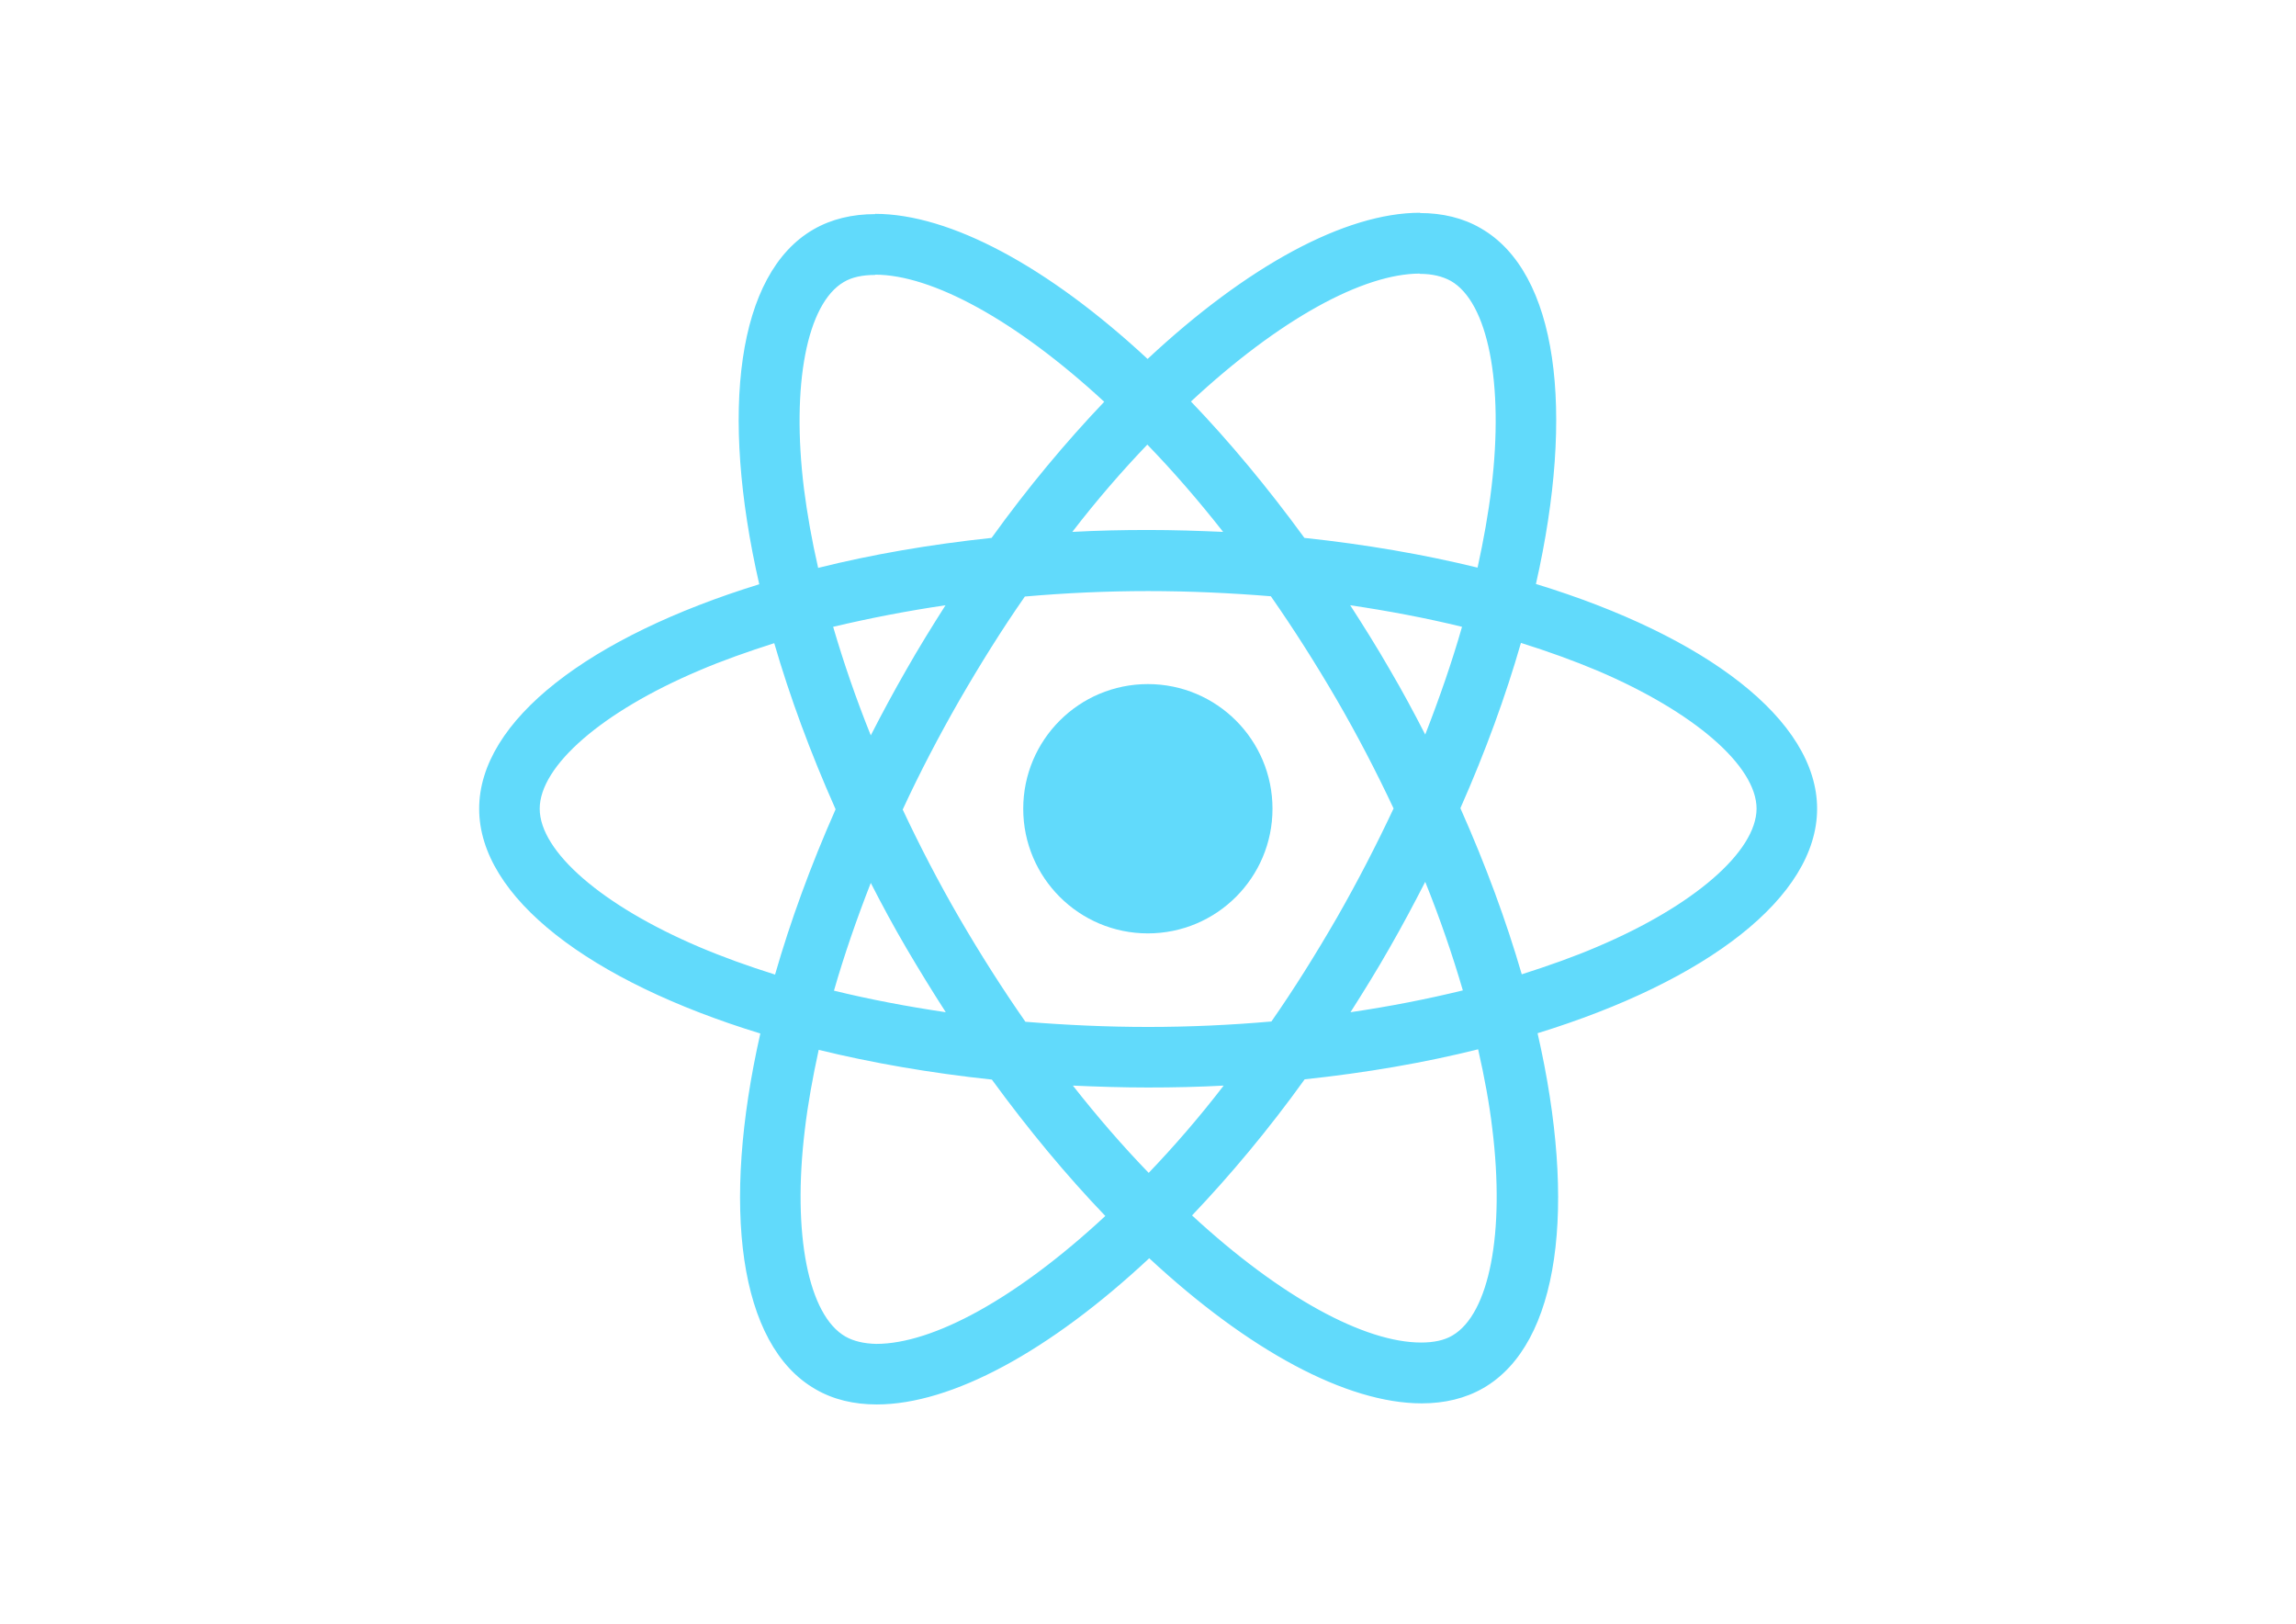
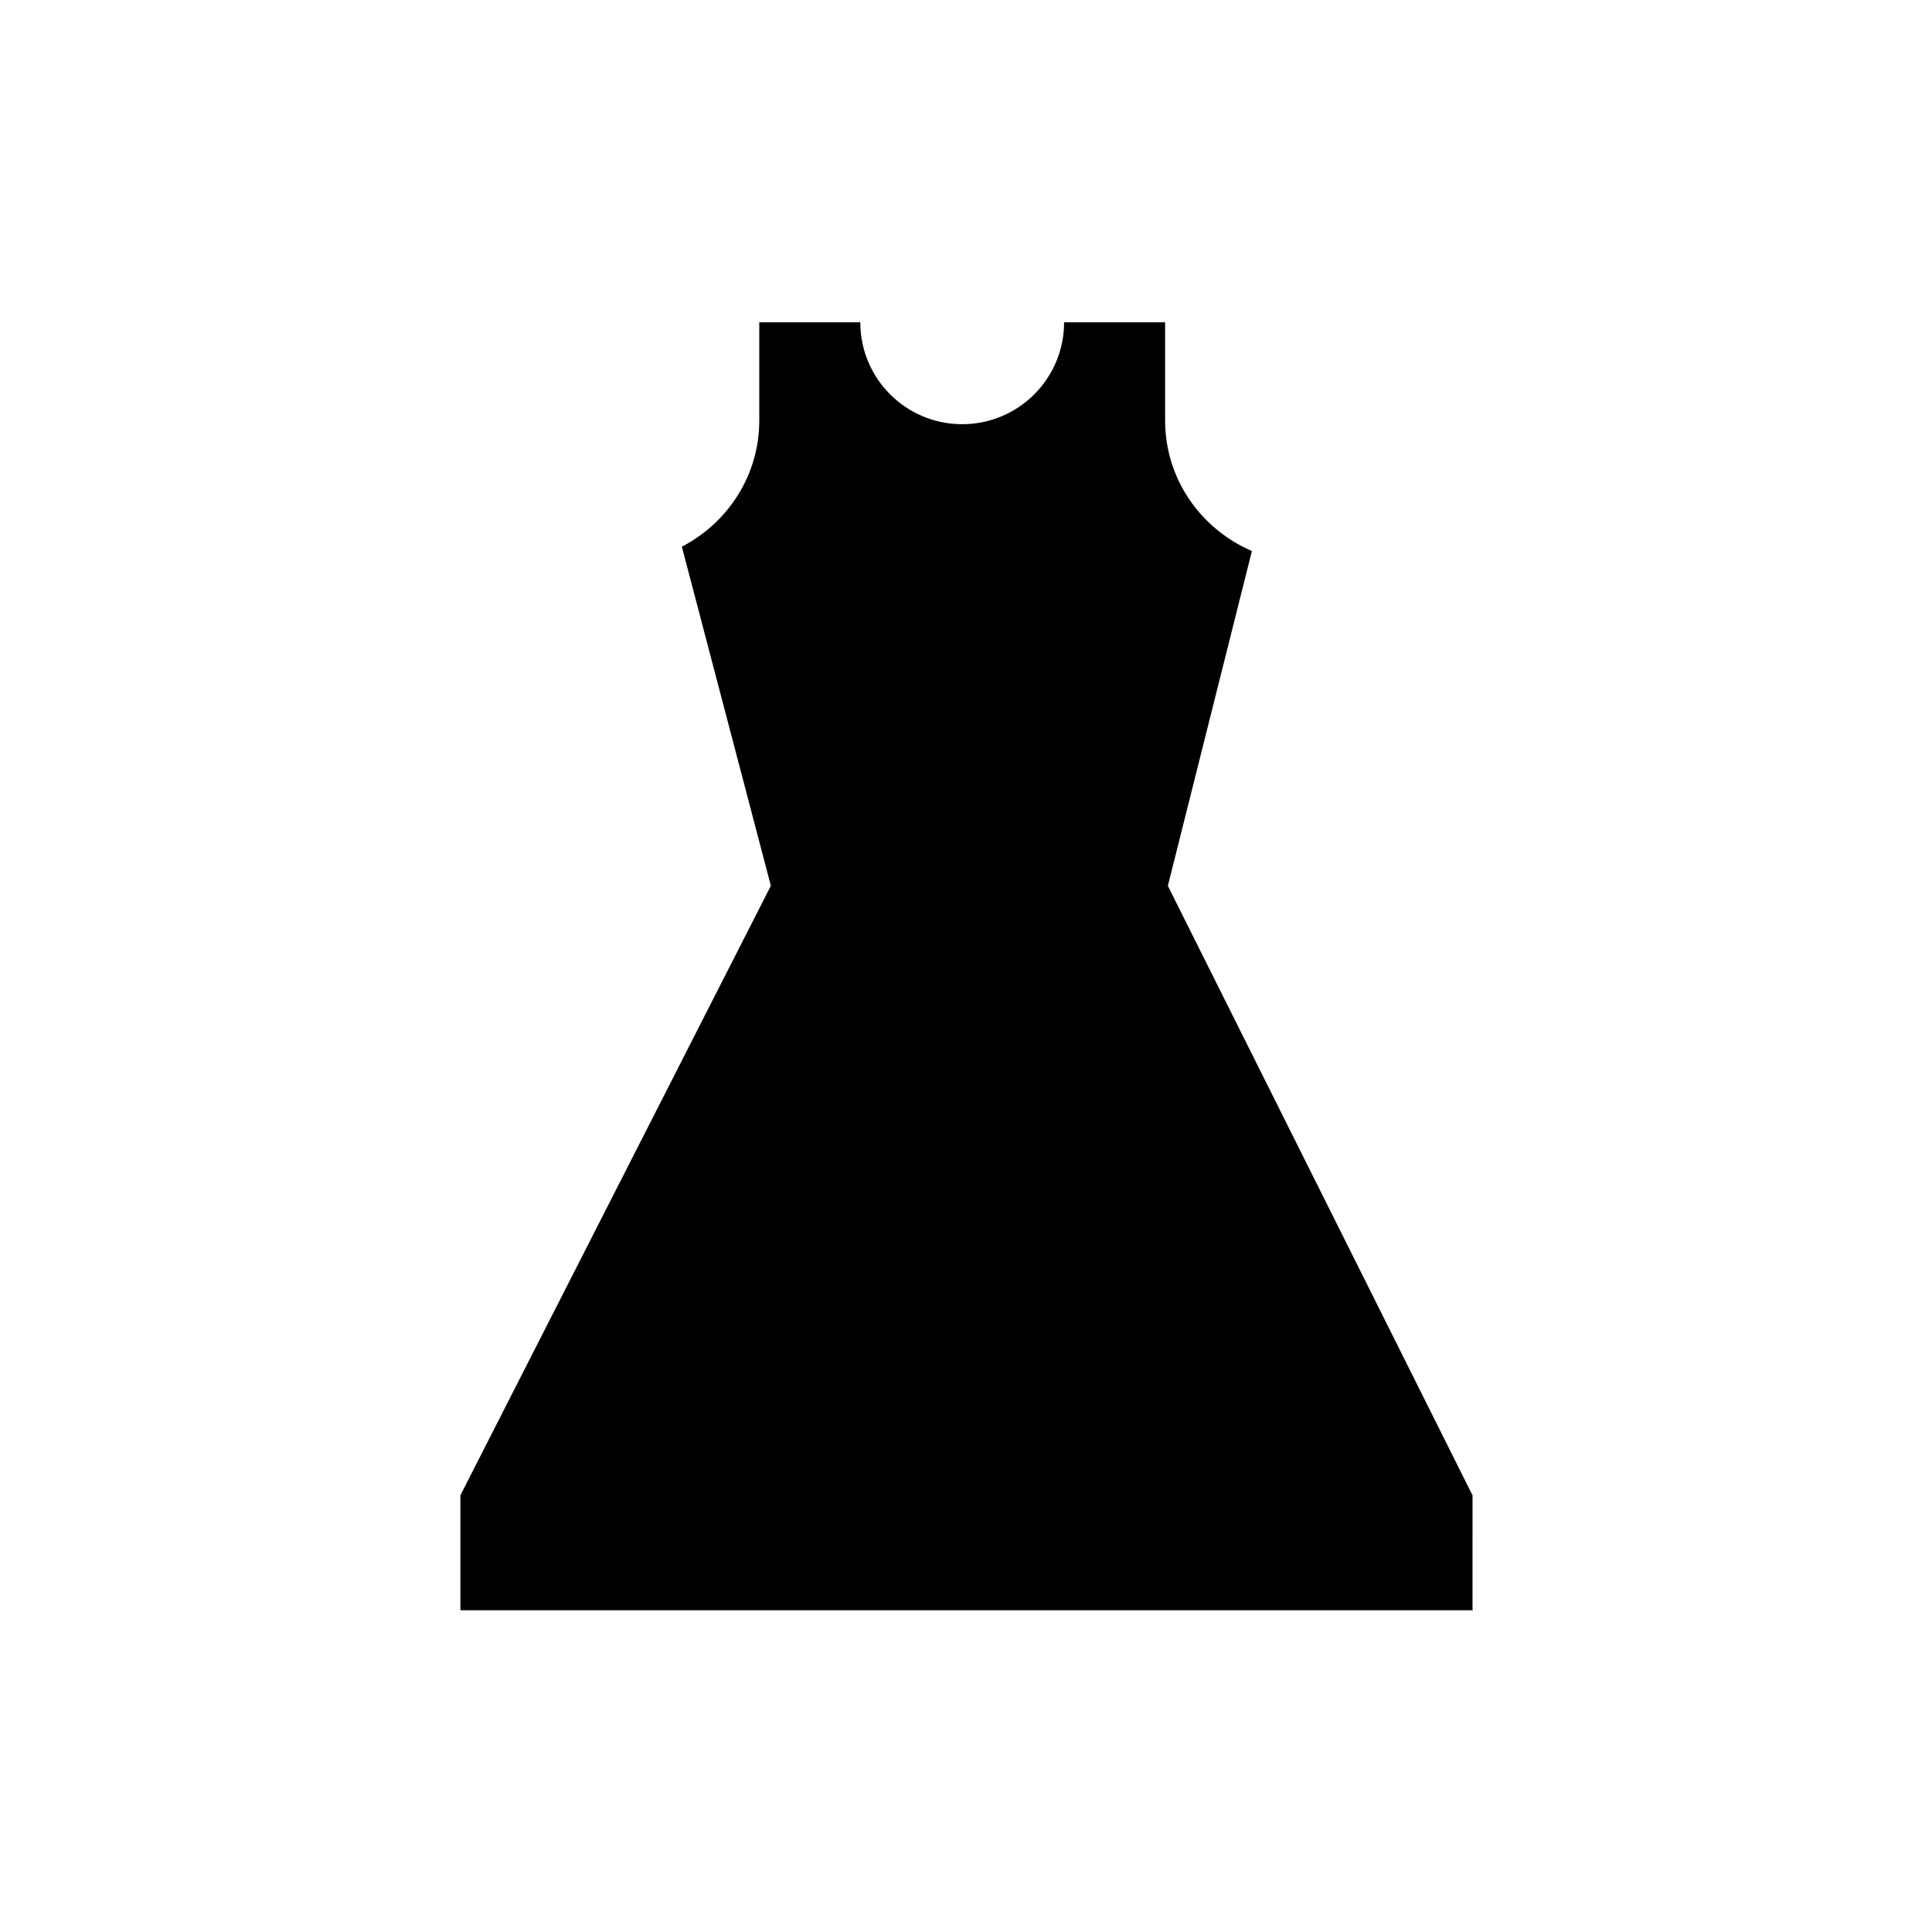
- <svg xmlns="http://www.w3.org/2000/svg" viewBox="0 0 841.9 595.3">
-   <g fill="#61DAFB">
-     <path d="M666.3 296.5c0-32.5-40.7-63.3-103.1-82.4 14.4-63.6 8-114.2-20.2-130.4-6.5-3.8-14.1-5.6-22.4-5.6v22.3c4.6 0 8.3.9 11.4 2.6 13.6 7.8 19.5 37.5 14.9 75.7-1.1 9.4-2.9 19.3-5.1 29.4-19.6-4.8-41-8.5-63.5-10.9-13.5-18.5-27.5-35.3-41.6-50 32.6-30.3 63.2-46.9 84-46.9V78c-27.5 0-63.5 19.6-99.9 53.6-36.4-33.8-72.4-53.2-99.9-53.2v22.3c20.7 0 51.4 16.5 84 46.6-14 14.7-28 31.4-41.3 49.9-22.6 2.4-44 6.1-63.6 11-2.3-10-4-19.7-5.2-29-4.7-38.2 1.1-67.9 14.6-75.8 3-1.8 6.9-2.6 11.5-2.6V78.5c-8.4 0-16 1.8-22.6 5.6-28.1 16.2-34.4 66.7-19.9 130.1-62.2 19.2-102.7 49.9-102.7 82.3 0 32.5 40.7 63.3 103.1 82.4-14.4 63.6-8 114.2 20.2 130.4 6.5 3.8 14.1 5.6 22.5 5.6 27.5 0 63.5-19.6 99.9-53.6 36.4 33.8 72.4 53.2 99.9 53.2 8.4 0 16-1.8 22.6-5.6 28.1-16.2 34.4-66.7 19.9-130.1 62-19.1 102.5-49.9 102.5-82.3zm-130.2-66.7c-3.7 12.9-8.3 26.2-13.5 39.5-4.1-8-8.4-16-13.1-24-4.6-8-9.5-15.8-14.4-23.4 14.2 2.1 27.9 4.7 41 7.9zm-45.8 106.5c-7.8 13.5-15.8 26.3-24.1 38.2-14.9 1.3-30 2-45.2 2-15.1 0-30.2-.7-45-1.9-8.3-11.9-16.4-24.6-24.2-38-7.6-13.1-14.5-26.4-20.8-39.8 6.2-13.4 13.2-26.8 20.7-39.9 7.8-13.5 15.8-26.3 24.1-38.2 14.9-1.3 30-2 45.2-2 15.1 0 30.2.7 45 1.9 8.3 11.9 16.4 24.6 24.2 38 7.6 13.1 14.5 26.4 20.8 39.8-6.3 13.4-13.2 26.8-20.7 39.9zm32.3-13c5.4 13.4 10 26.8 13.8 39.8-13.1 3.2-26.9 5.9-41.2 8 4.9-7.7 9.8-15.6 14.4-23.7 4.6-8 8.9-16.1 13-24.1zM421.2 430c-9.3-9.6-18.6-20.3-27.8-32 9 .4 18.2.7 27.5.7 9.4 0 18.7-.2 27.8-.7-9 11.7-18.3 22.4-27.5 32zm-74.4-58.9c-14.2-2.1-27.9-4.7-41-7.9 3.7-12.9 8.3-26.2 13.5-39.5 4.1 8 8.4 16 13.1 24 4.7 8 9.5 15.8 14.4 23.4zM420.7 163c9.3 9.6 18.6 20.3 27.8 32-9-.4-18.2-.7-27.5-.7-9.4 0-18.7.2-27.8.7 9-11.7 18.3-22.4 27.5-32zm-74 58.9c-4.9 7.7-9.8 15.6-14.4 23.7-4.6 8-8.9 16-13 24-5.4-13.4-10-26.8-13.8-39.8 13.1-3.1 26.9-5.8 41.2-7.9zm-90.5 125.2c-35.4-15.1-58.3-34.9-58.3-50.6 0-15.7 22.9-35.6 58.3-50.6 8.6-3.7 18-7 27.7-10.1 5.7 19.6 13.2 40 22.5 60.9-9.2 20.8-16.6 41.1-22.2 60.6-9.9-3.1-19.3-6.5-28-10.2zM310 490c-13.6-7.8-19.5-37.5-14.9-75.7 1.1-9.4 2.9-19.3 5.1-29.4 19.6 4.8 41 8.5 63.5 10.9 13.5 18.5 27.5 35.3 41.6 50-32.6 30.3-63.2 46.9-84 46.9-4.5-.1-8.3-1-11.3-2.7zm237.2-76.2c4.7 38.2-1.1 67.9-14.6 75.8-3 1.8-6.9 2.6-11.5 2.6-20.7 0-51.4-16.5-84-46.6 14-14.7 28-31.4 41.3-49.9 22.6-2.4 44-6.1 63.6-11 2.3 10.1 4.1 19.8 5.2 29.1zm38.5-66.7c-8.6 3.7-18 7-27.7 10.1-5.7-19.6-13.2-40-22.5-60.9 9.2-20.8 16.6-41.1 22.2-60.6 9.9 3.1 19.3 6.5 28.1 10.2 35.4 15.1 58.3 34.9 58.3 50.6-.1 15.7-23 35.6-58.4 50.6zM320.8 78.4z" />
-     <circle cx="420.9" cy="296.5" r="45.7" />
-     <path d="M520.5 78.1z" />
+ <svg xmlns="http://www.w3.org/2000/svg" enable-background="new 0 0 48 48" height="48px" version="1.1" viewBox="0 0 48 48" width="48px" xml:space="preserve">
+   <g id="Layer_1" />
+   <g id="Layer_2">
+     <path d="M36.585,38.164v-1.012l-7.57-15.144l2.087-8.313l0.005-0.003c-1.265-0.545-2.16-1.78-2.16-3.246V8.008h-2.51   c0,1.398-1.133,2.531-2.532,2.531c-1.398,0-2.531-1.133-2.531-2.531h-2.51v2.437c0,1.373-0.786,2.547-1.925,3.138l0.002,0.002   l2.211,8.422l-7.714,15.144v2.828h0.008l-0.008,0.027h13.596h1.031h8.158h0.67h1.697l-0.006-0.027V38.164z" />
  </g>
</svg>
